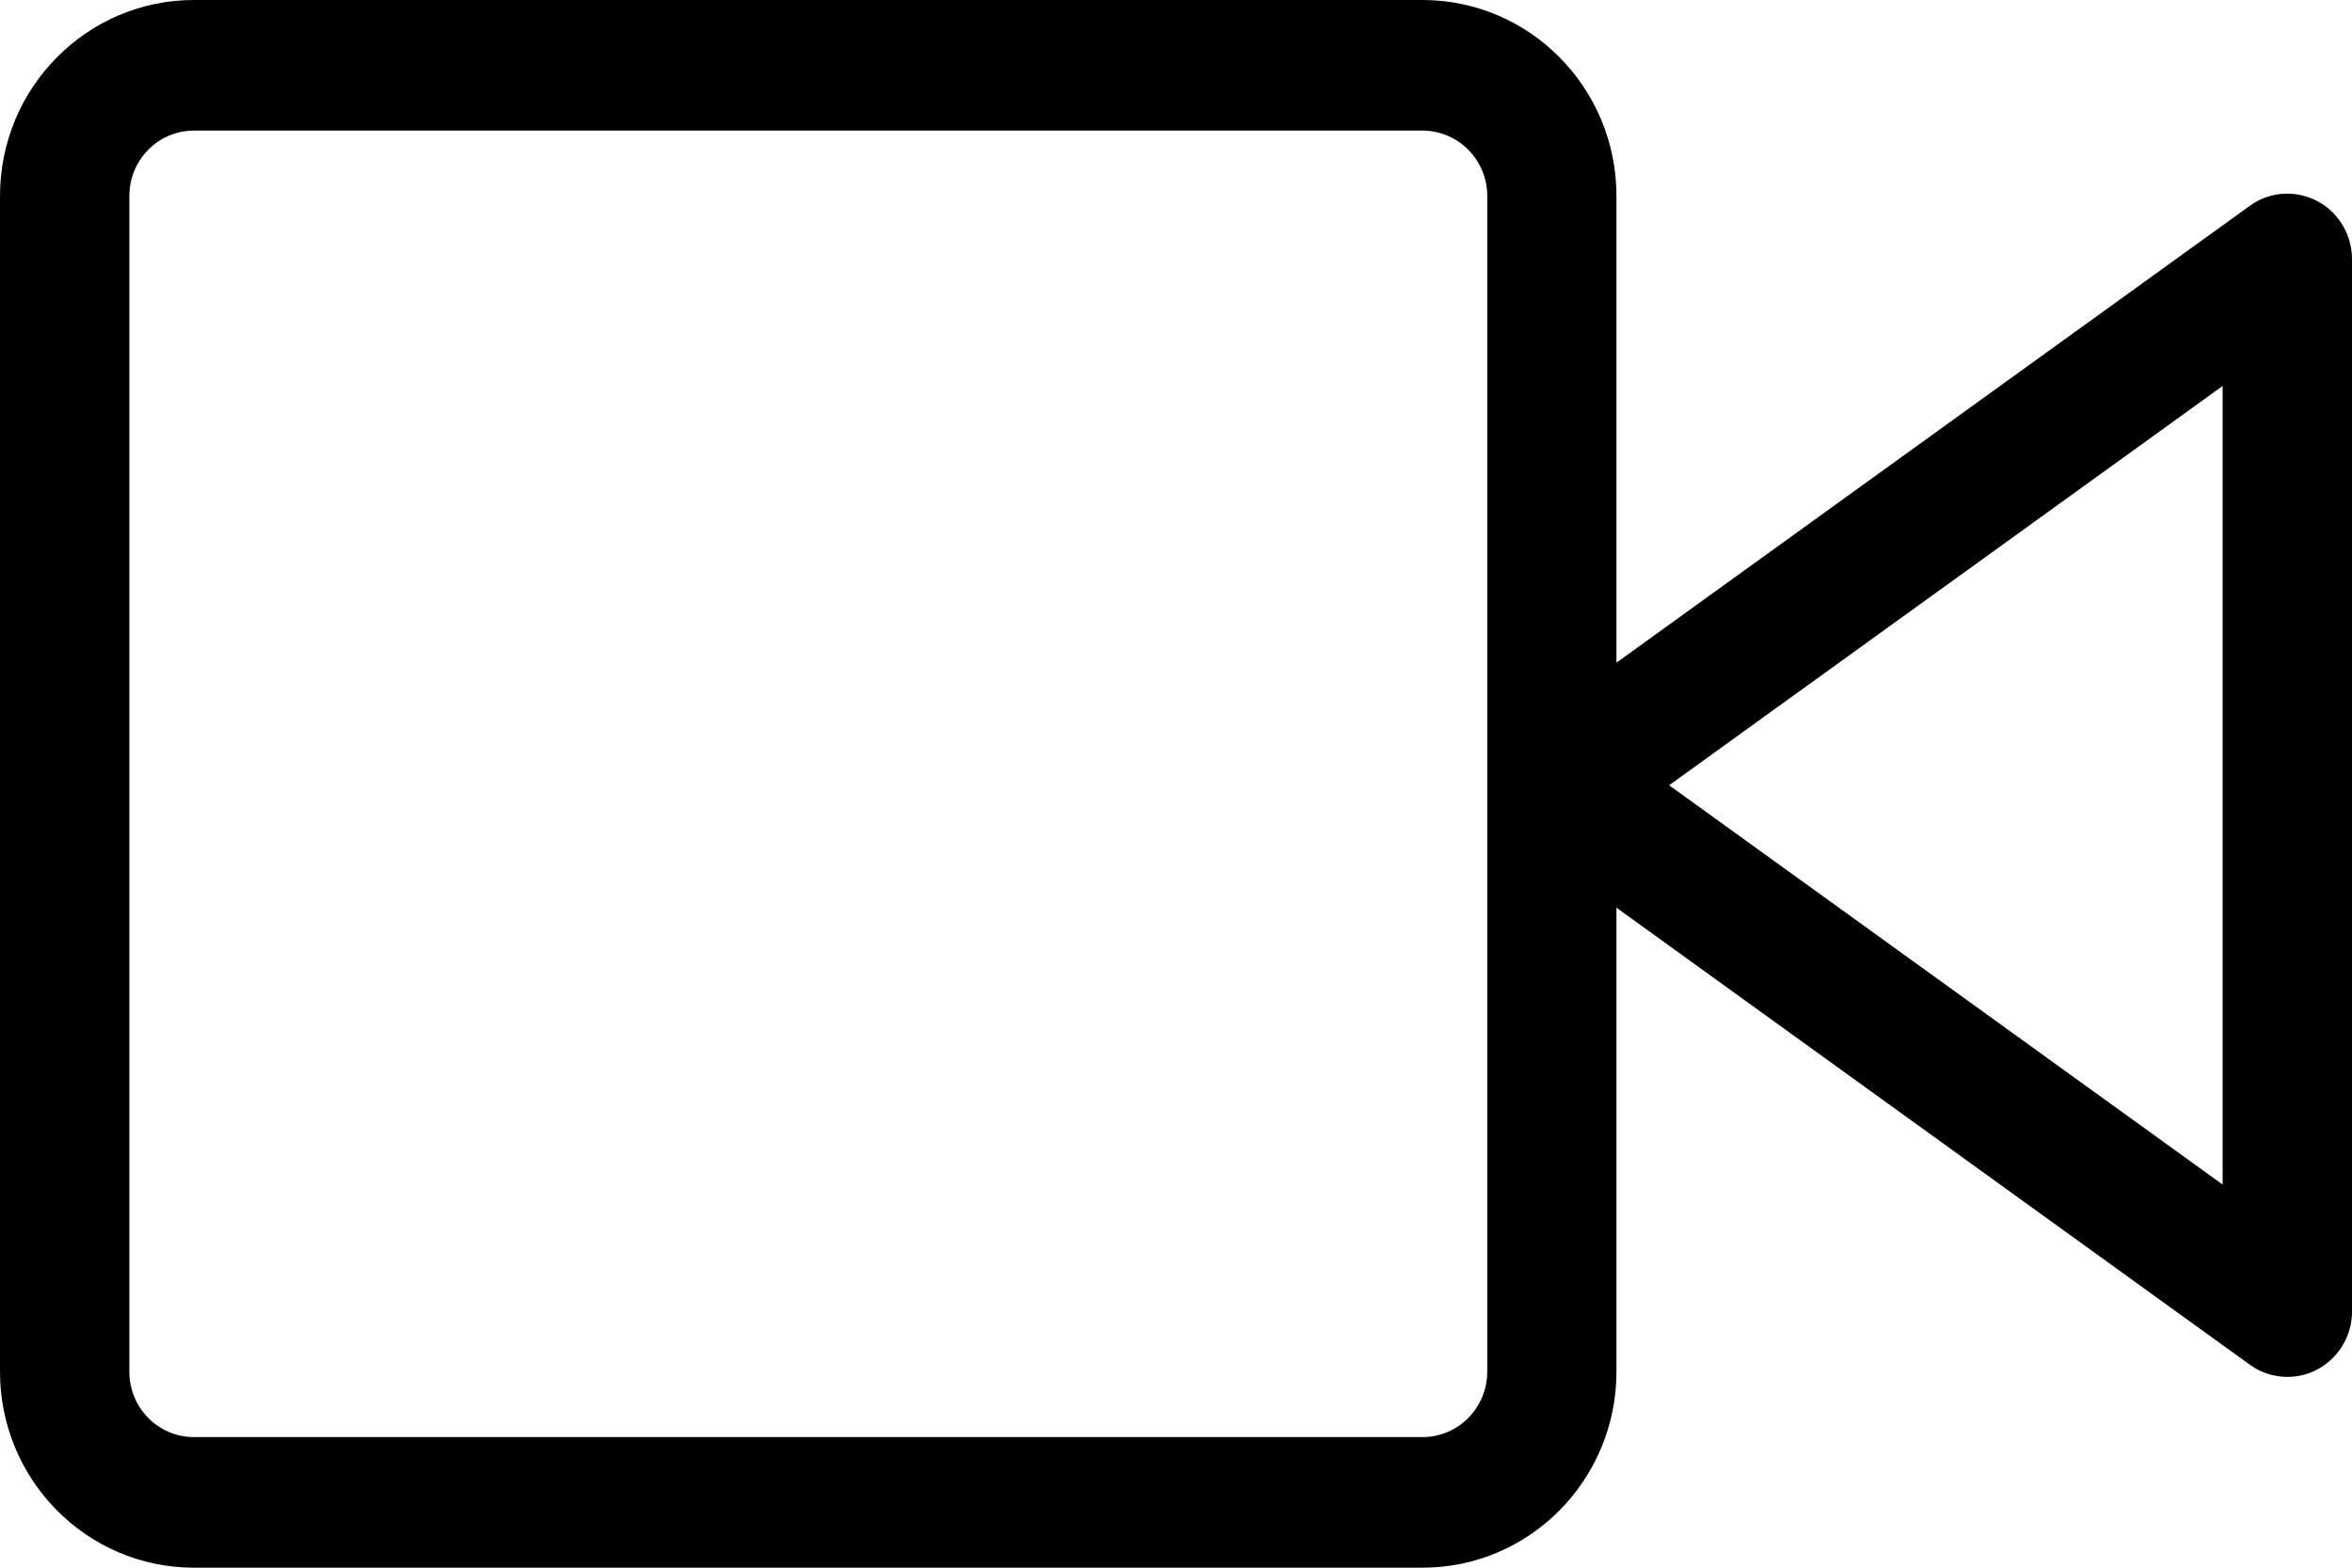
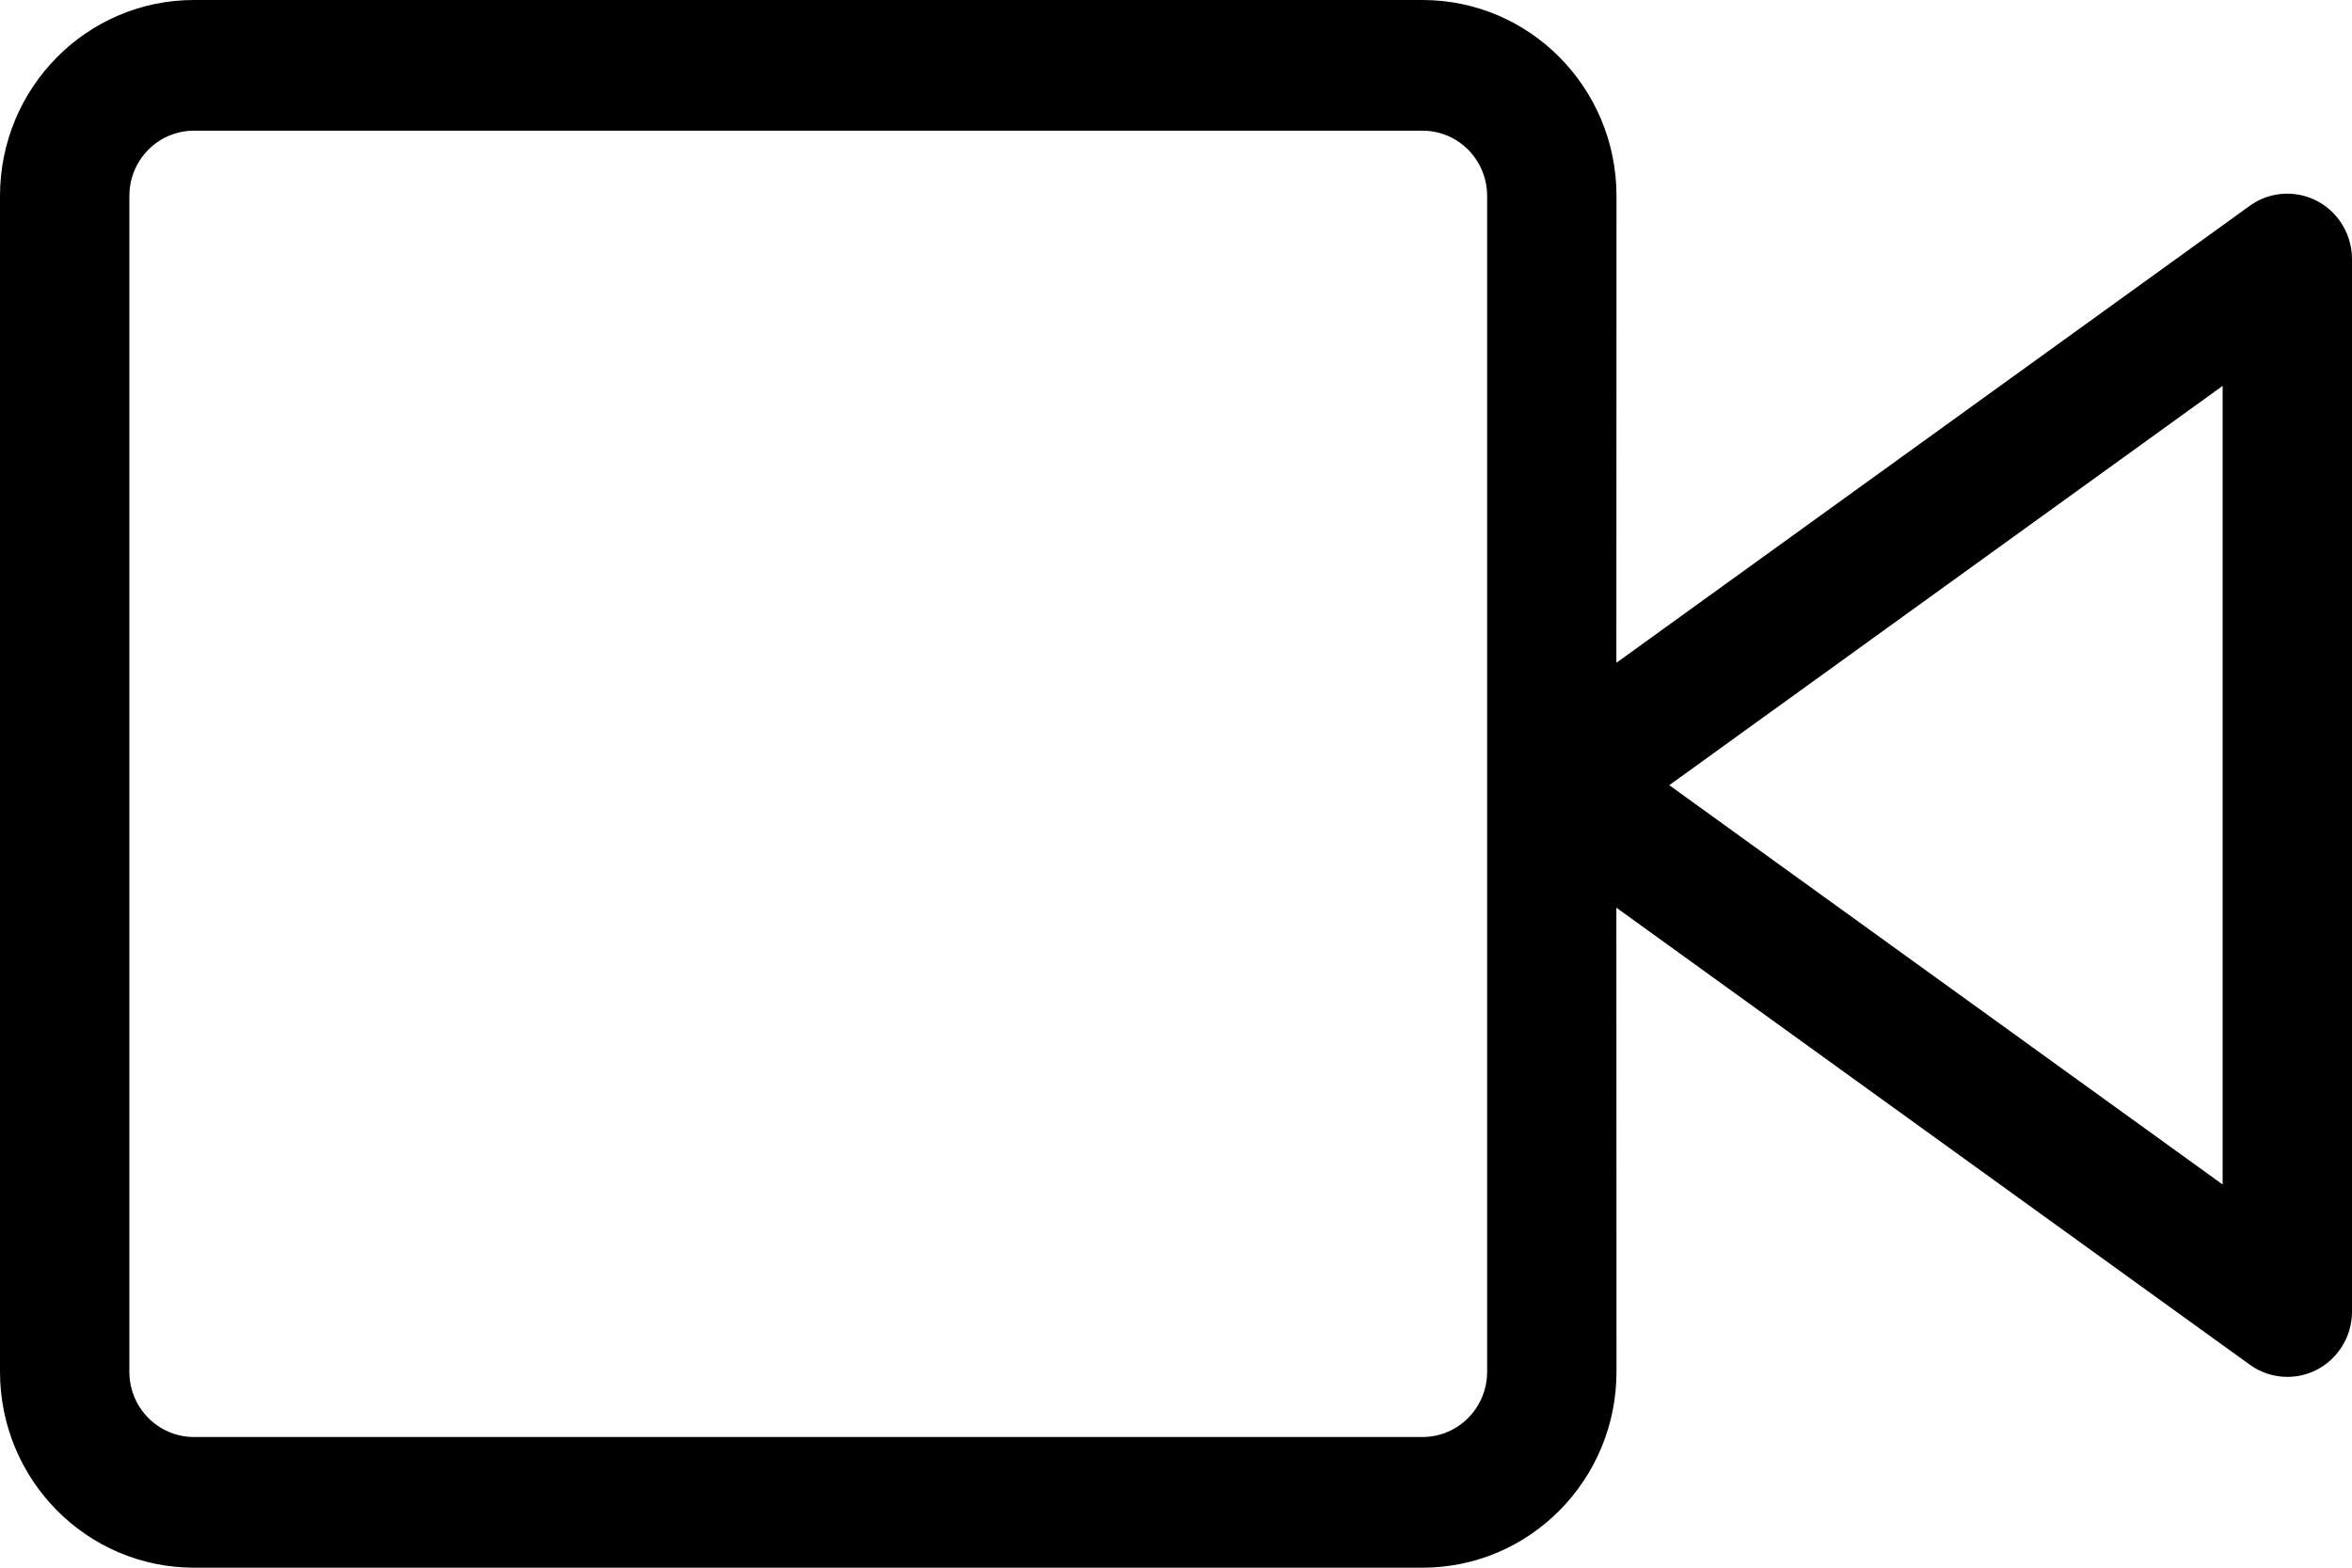
- <svg xmlns="http://www.w3.org/2000/svg" width="15px" height="10px" viewBox="0 0 15 10" version="1.1">
+ <svg xmlns="http://www.w3.org/2000/svg" width="21px" height="14px" viewBox="0 0 21 14" version="1.1">
  <g id="18f-video-icon" stroke="none" stroke-width="1" fill="none" fill-rule="evenodd">
    <g id="Group" fill="#000000" fill-rule="nonzero">
-       <path d="M9.072,0 C9.755,0 10.309,0.56 10.309,1.25 L10.309,4.227 L14.348,1.313 C14.533,1.179 14.791,1.223 14.923,1.41 C14.973,1.481 15,1.565 15,1.652 L15,8.366 C15,8.596 14.815,8.783 14.588,8.783 C14.502,8.783 14.418,8.756 14.348,8.705 L10.309,5.79 L10.309,8.75 C10.309,9.44 9.755,10 9.072,10 L1.237,10 C0.554,10 0,9.44 0,8.75 L0,1.25 C0,0.56 0.554,0 1.237,0 L9.072,0 Z M9.072,0.833 L1.237,0.833 C1.009,0.833 0.825,1.02 0.825,1.25 L0.825,8.75 C0.825,8.98 1.009,9.167 1.237,9.167 L9.072,9.167 C9.3,9.167 9.485,8.98 9.485,8.75 L9.485,1.25 C9.485,1.02 9.3,0.833 9.072,0.833 Z M14.175,2.462 L10.645,5.009 L14.175,7.556 L14.175,2.462 Z" id="Combined-Shape" />
+       <path d="M12.701,0 C13.658,0 14.433,0.784 14.433,1.75 L14.432,5.919 L20.087,1.838 C20.347,1.651 20.707,1.712 20.892,1.974 C20.962,2.073 21,2.191 21,2.313 L21,11.712 C21,12.035 20.742,12.296 20.423,12.296 C20.302,12.296 20.185,12.258 20.087,12.187 L14.432,8.106 L14.433,12.25 C14.433,13.216 13.658,14 12.701,14 L1.732,14 C0.775,14 0,13.216 0,12.25 L0,1.75 C0,0.784 0.775,0 1.732,0 L12.701,0 Z M12.701,1.167 L1.732,1.167 C1.413,1.167 1.155,1.428 1.155,1.75 L1.155,12.25 C1.155,12.572 1.413,12.833 1.732,12.833 L12.701,12.833 C13.02,12.833 13.278,12.572 13.278,12.25 L13.278,1.75 C13.278,1.428 13.02,1.167 12.701,1.167 Z M19.845,3.446 L14.904,7.012 L19.845,10.578 L19.845,3.446 Z" id="Combined-Shape" />
    </g>
  </g>
</svg>
